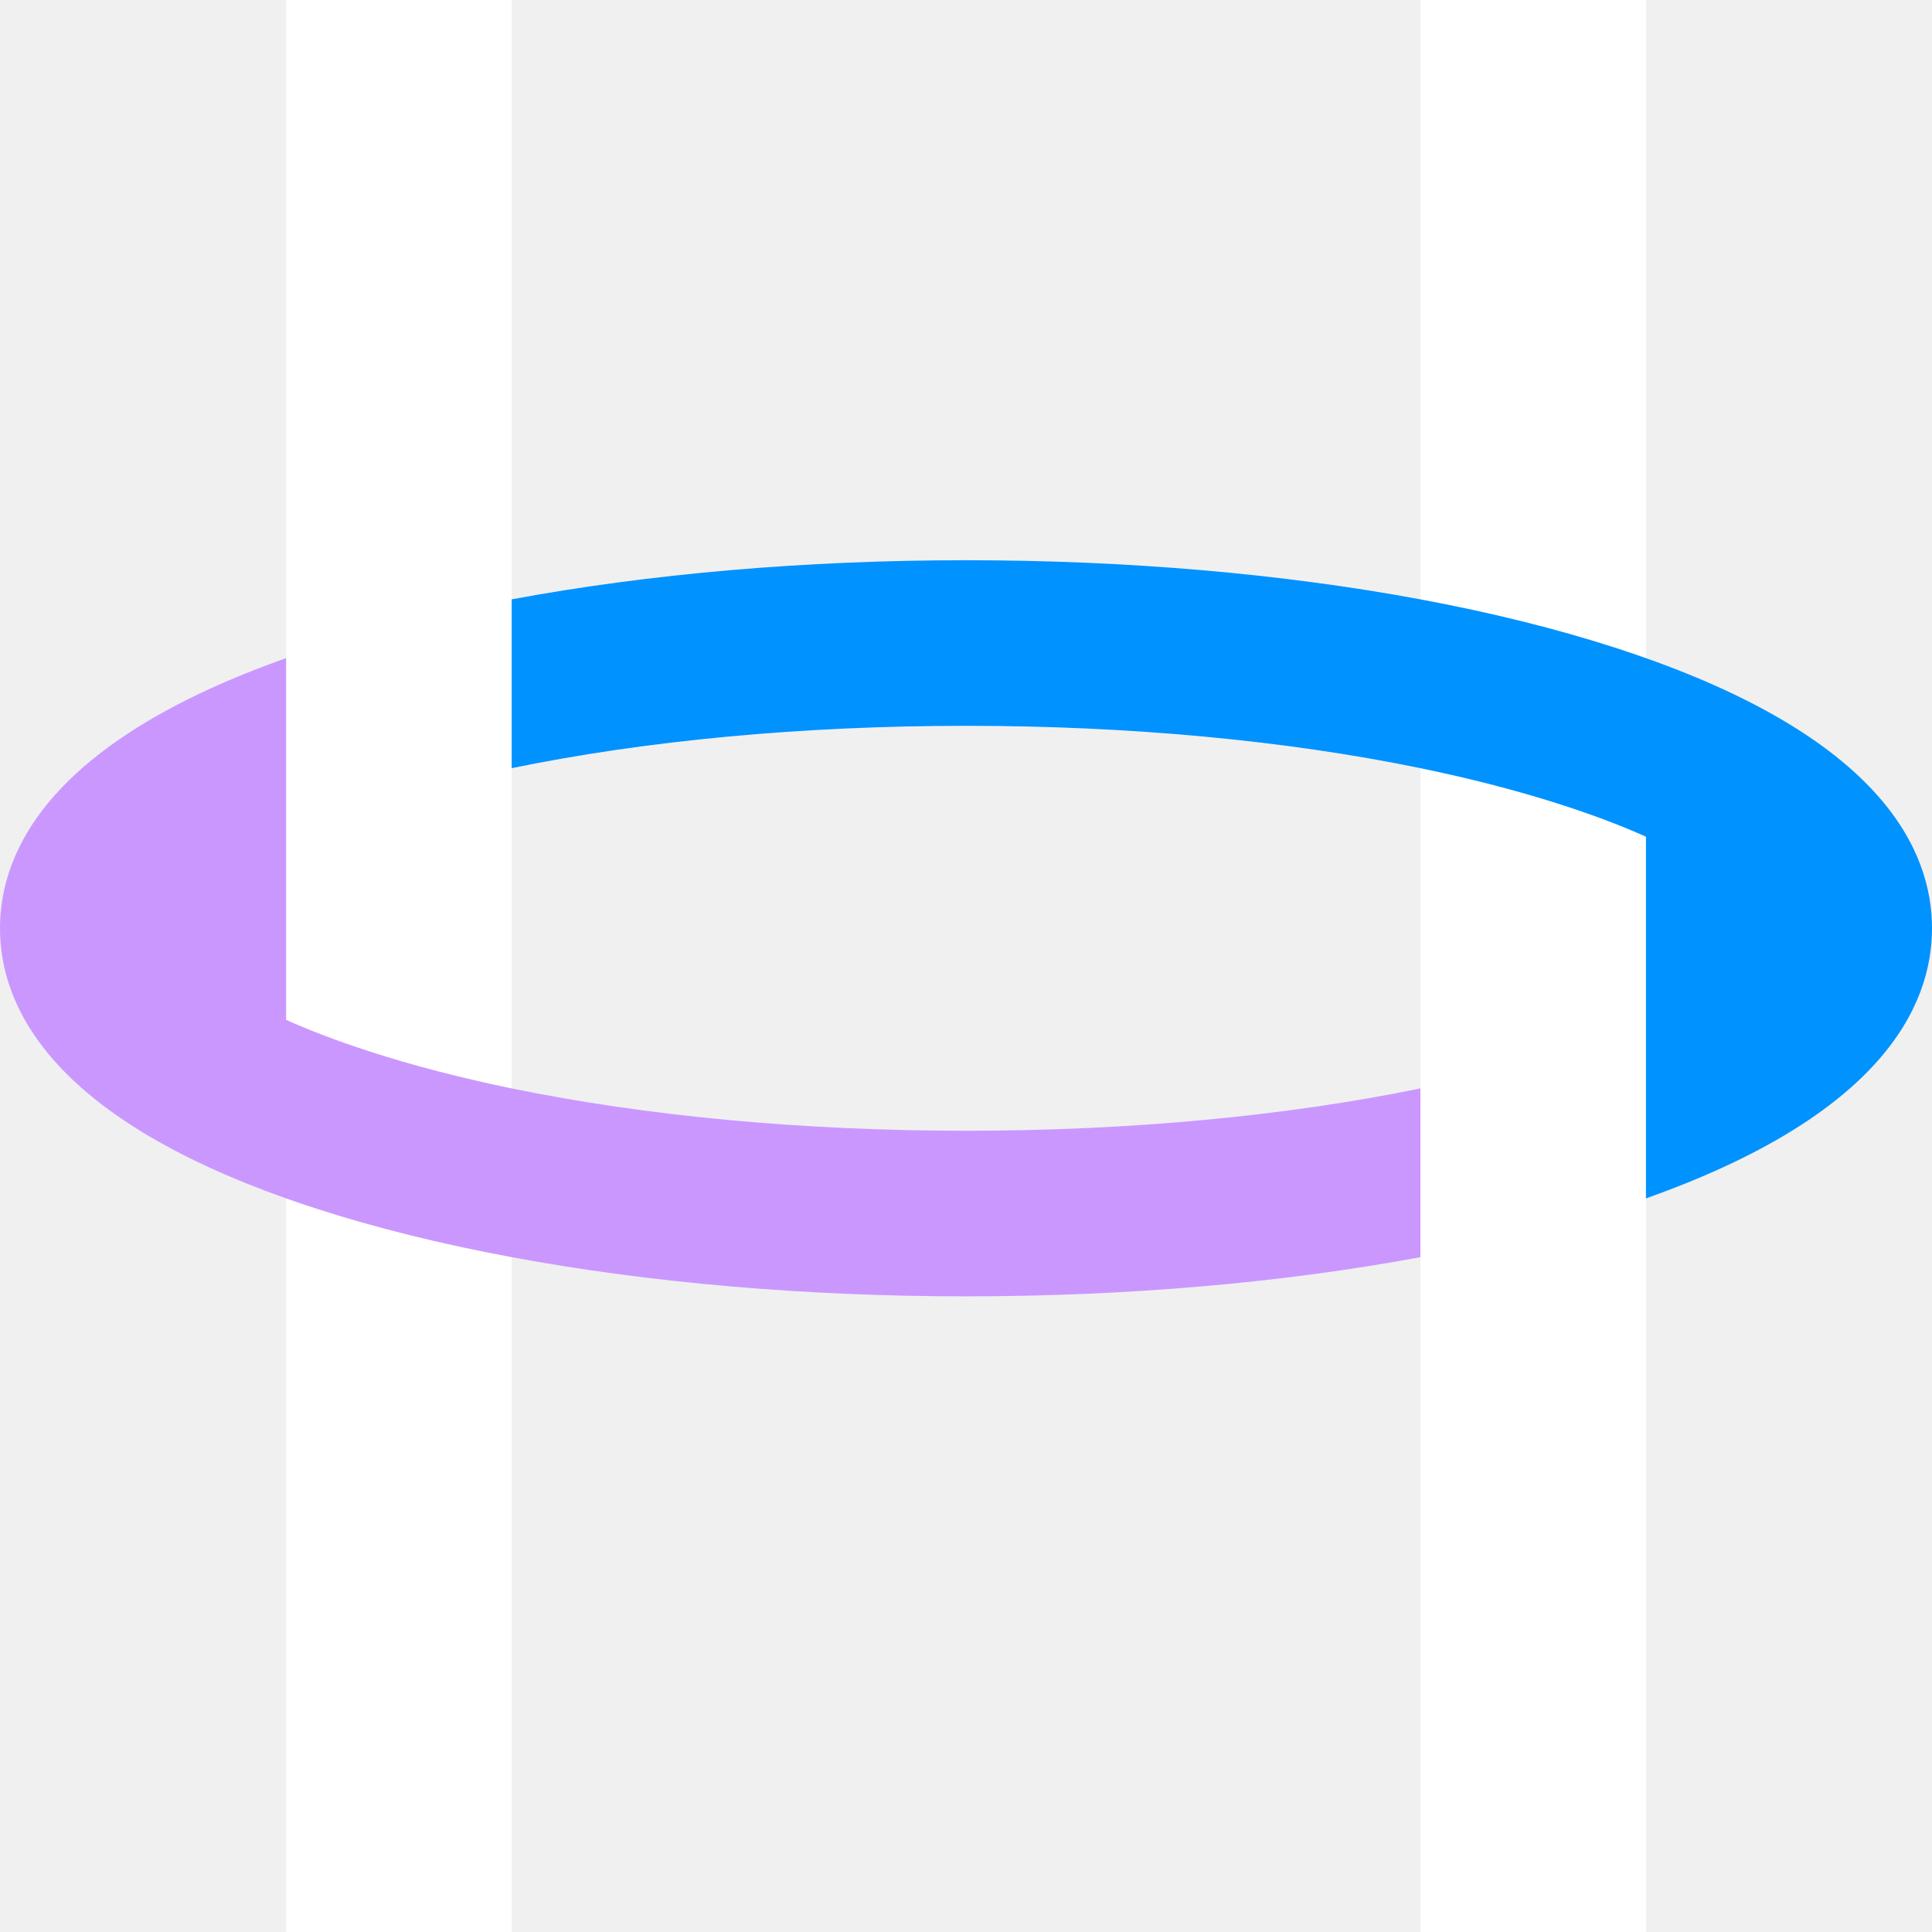
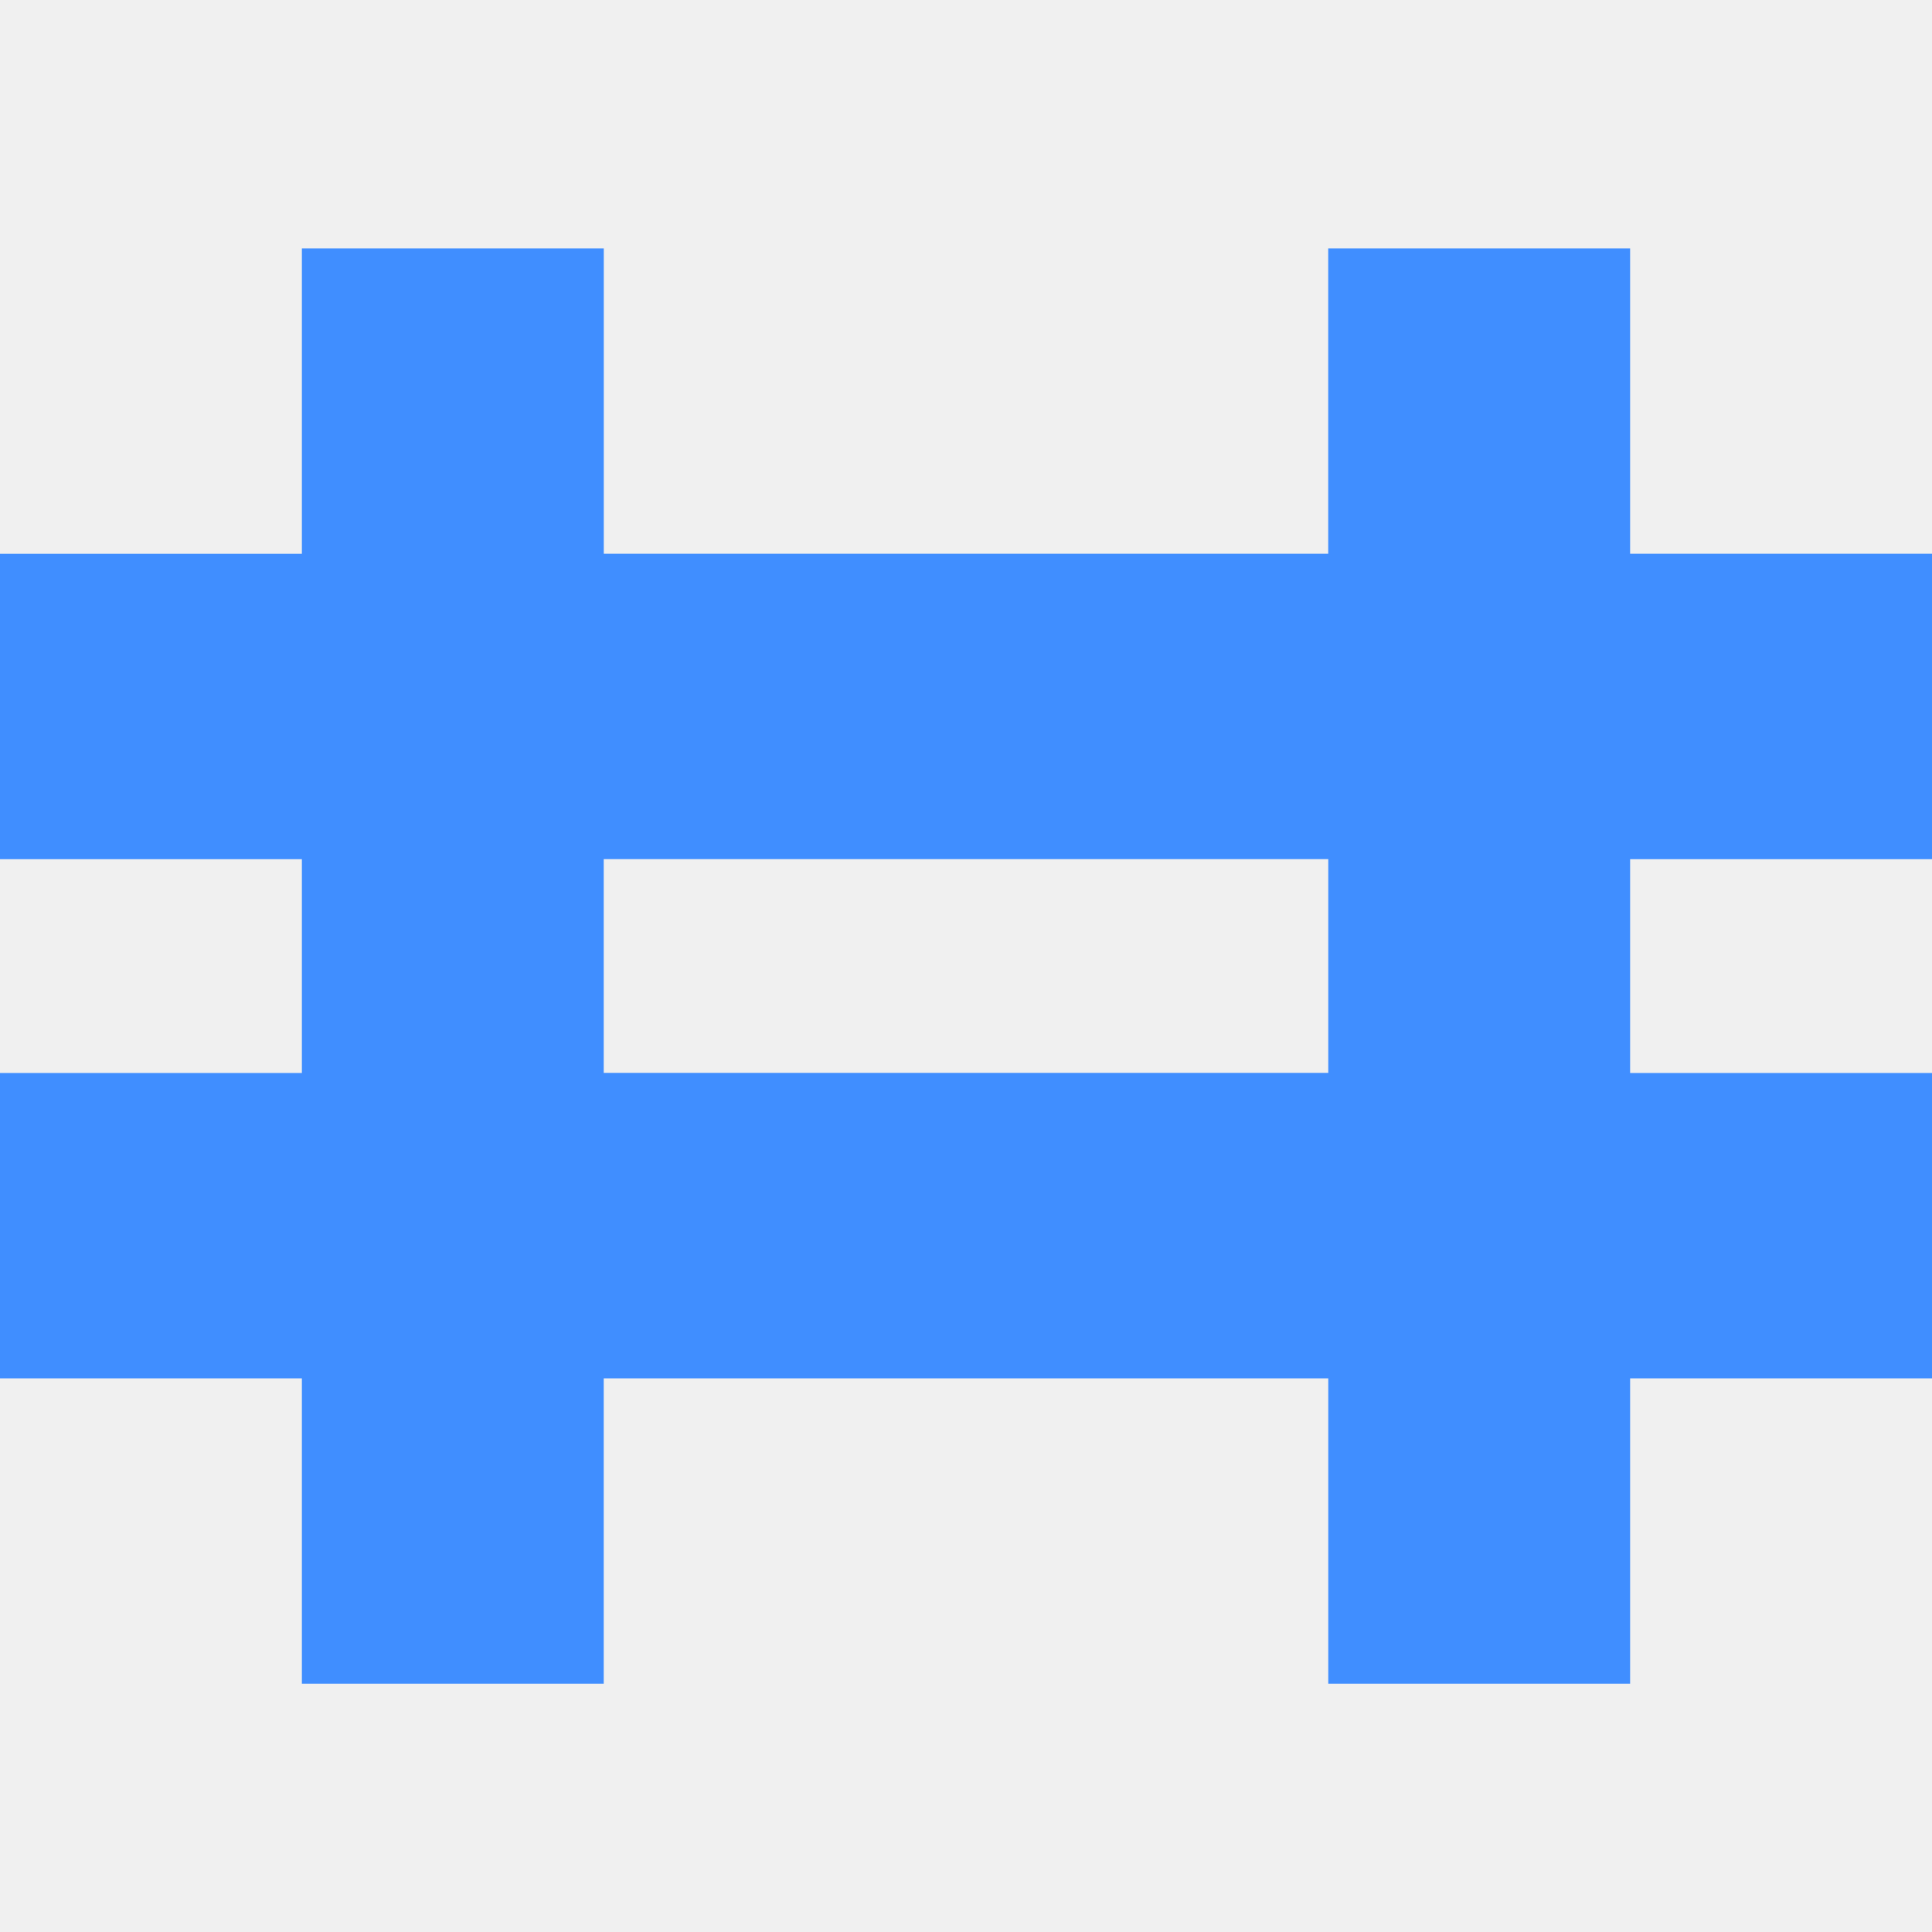
- <svg xmlns="http://www.w3.org/2000/svg" id="Layer_2" data-name="Layer 2" viewBox="0 0 750 750">
-   <defs>
-     <style>
-       .cls-1 {
-         fill: #ca97ff;
-       }
- 
-       .cls-2 {
-         fill: #fff;
-       }
- 
-       .cls-3 {
-         fill: #0092ff;
-       }
-     </style>
-   </defs>
-   <g id="Layer_1-2" data-name="Layer 1">
-     <g>
-       <g>
-         <rect class="cls-2" x="111.06" width="87.57" height="750" />
-         <rect class="cls-2" x="551.4" width="87.57" height="750" />
-       </g>
-       <path class="cls-3" d="M638.96,395.91v69.3c91.42-32.38,111.04-74.57,111.04-104.85s-19.62-72.49-111.04-104.87c-3.77-1.35-7.66-2.66-11.69-3.96-23.01-7.46-48.51-13.76-75.88-18.86-53.35-9.92-113.73-15.19-176.38-15.19s-123.06,5.27-176.38,15.19v65.53c51.95-10.71,112.68-16.44,176.38-16.44s124.43,5.72,176.38,16.44c19.79,4.07,38.33,8.89,55.26,14.36,12.63,4.09,23.32,8.21,32.31,12.24v71.12Z" />
-       <path class="cls-1" d="M111.06,324.79v-69.3C19.64,287.87,0,330.09,0,360.36s19.64,72.47,111.06,104.85c3.77,1.35,7.66,2.66,11.69,3.96,23.01,7.46,48.51,13.76,75.88,18.86,53.33,9.94,113.71,15.21,176.38,15.21s123.03-5.27,176.38-15.21v-65.51c-51.95,10.69-112.68,16.44-176.38,16.44s-124.43-5.74-176.38-16.44c-19.79-4.09-38.33-8.89-55.26-14.38-12.63-4.09-23.32-8.21-32.31-12.24v-71.12Z" />
-     </g>
+ <svg xmlns="http://www.w3.org/2000/svg" viewBox="0 0 350 350">
+   <g transform="translate(0, 45)">
+     <path fill="#408eff" d="M350,110.64v-55.32h-54.69V0h-54.69v55.32H109.38V0h-54.69v55.33H0v55.32h54.69v38.73H0v55.32h54.69v55.32h54.68v-55.32h131.26v55.32h54.68v-55.32h54.69v-55.32h-54.69v-38.73h54.69ZM240.63,149.36H109.37v-38.72h131.26v38.72Z" />
  </g>
</svg>
